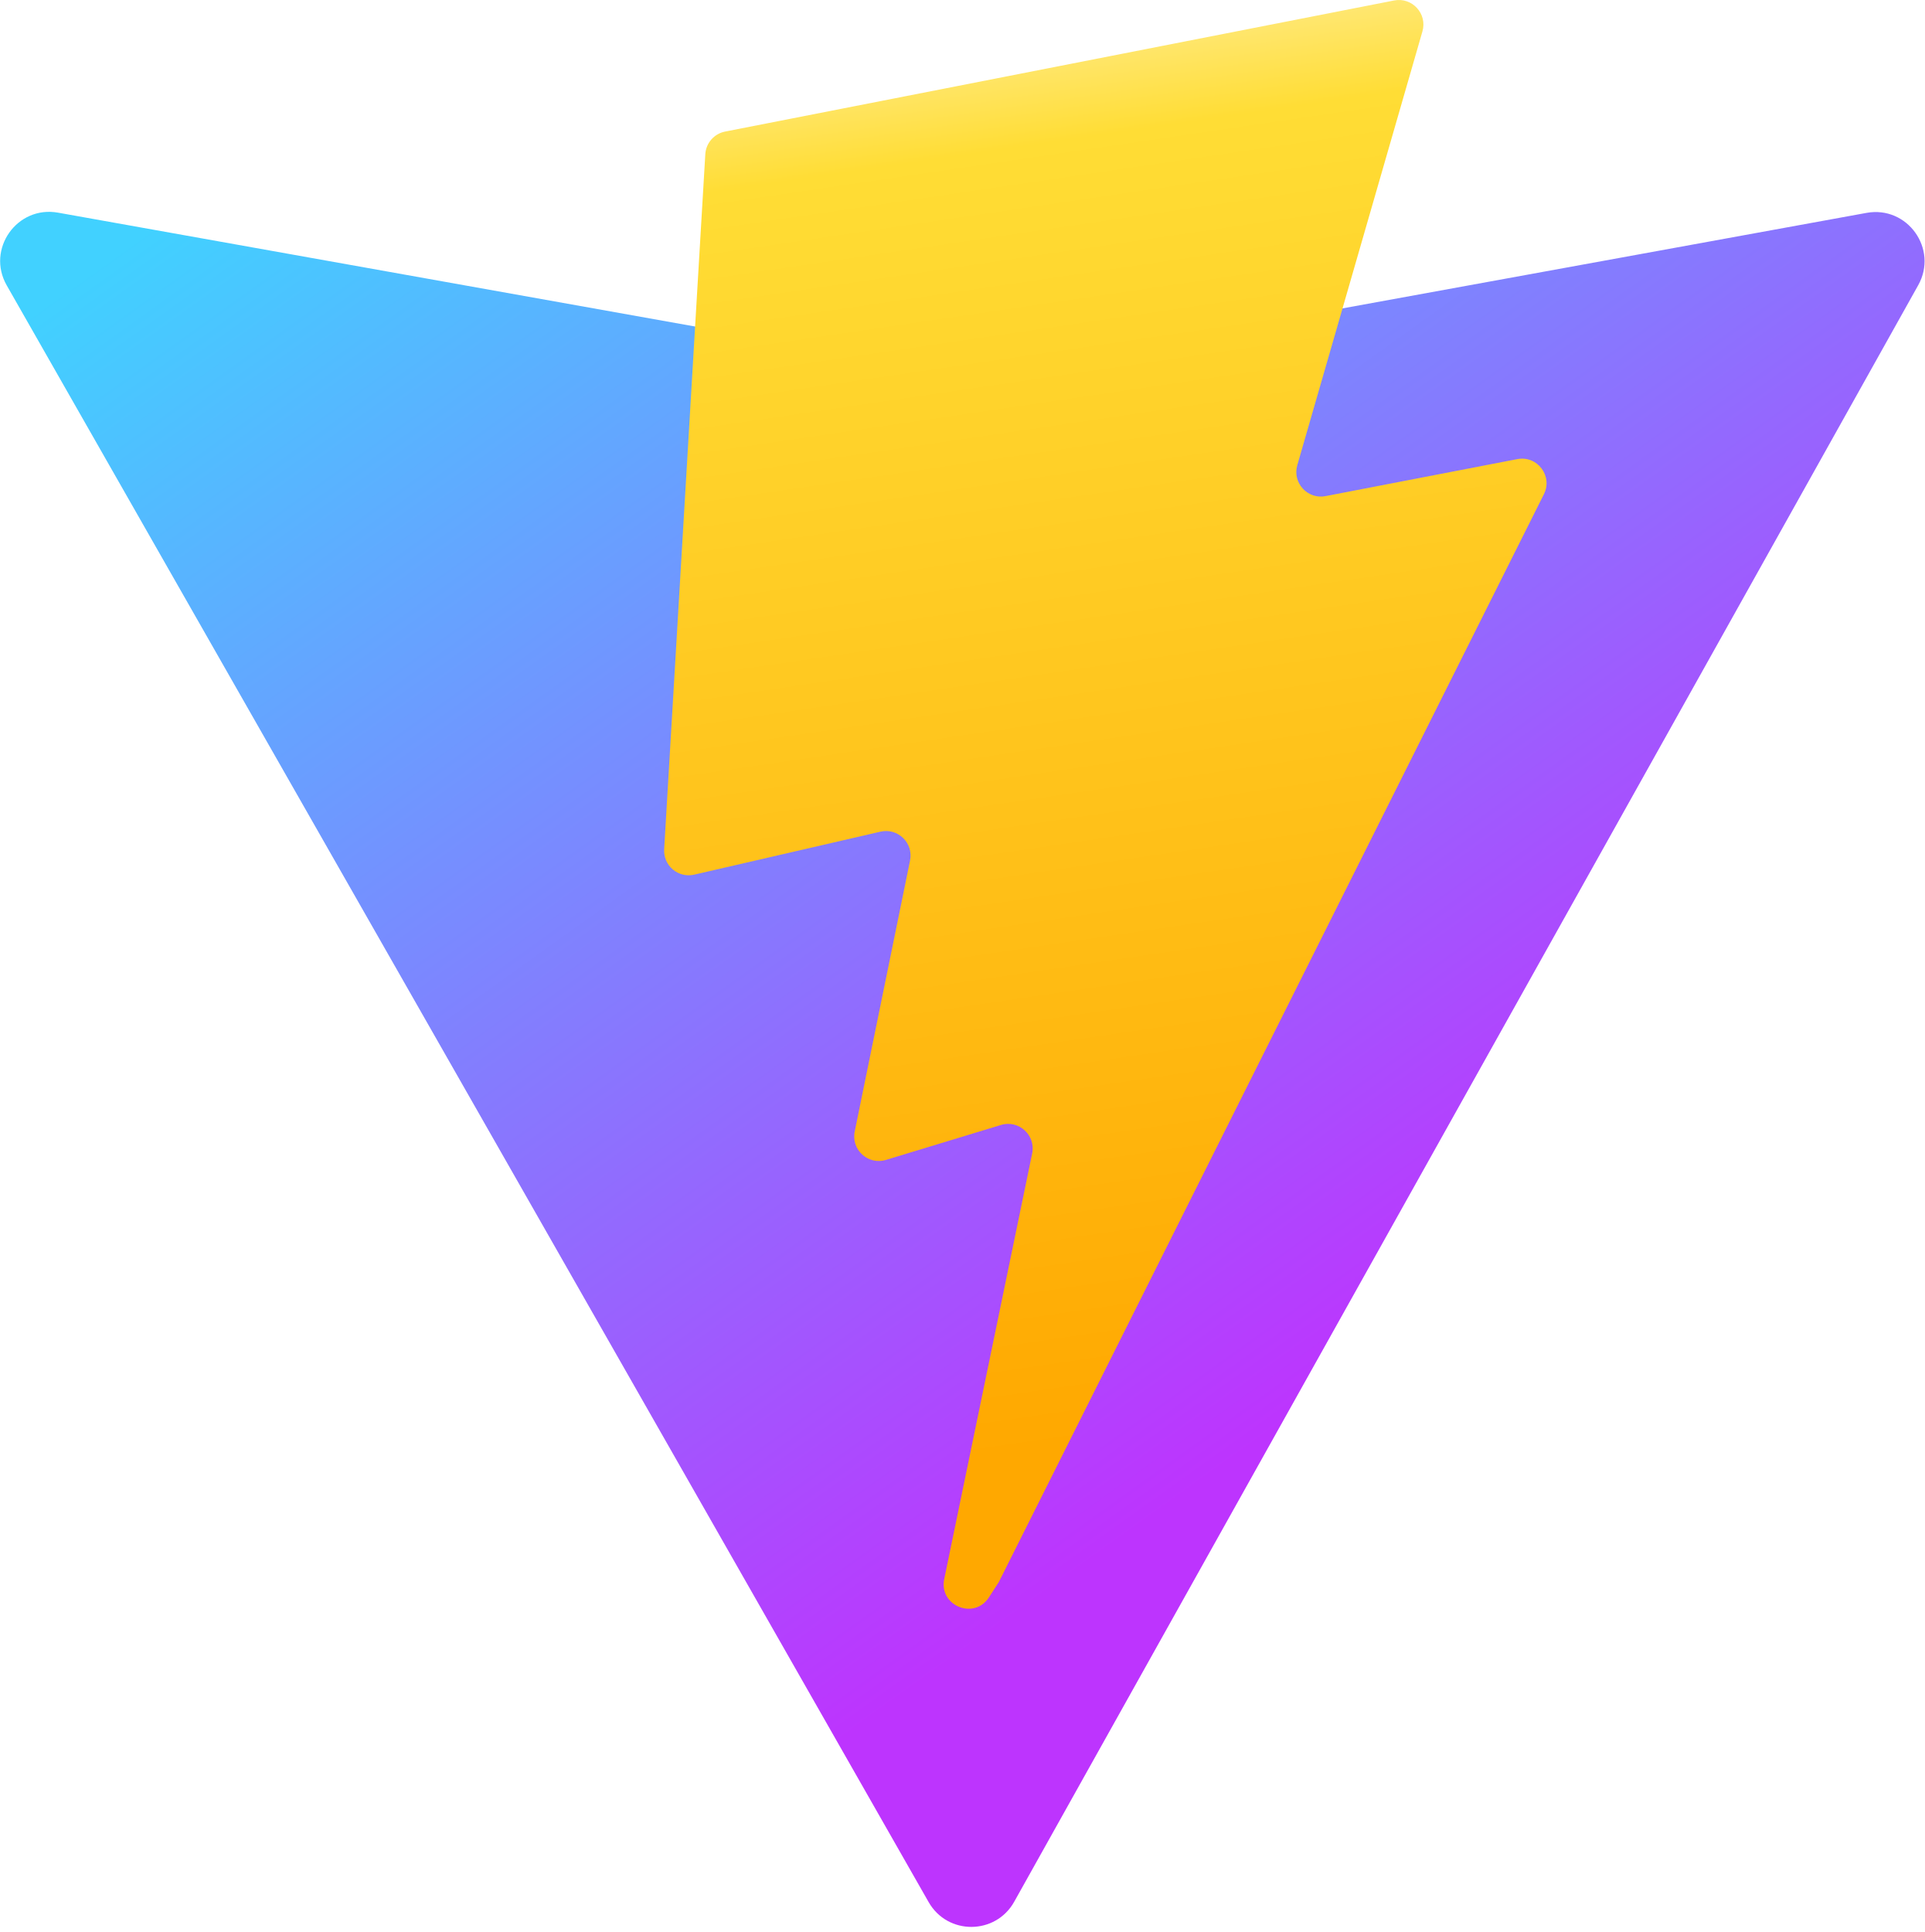
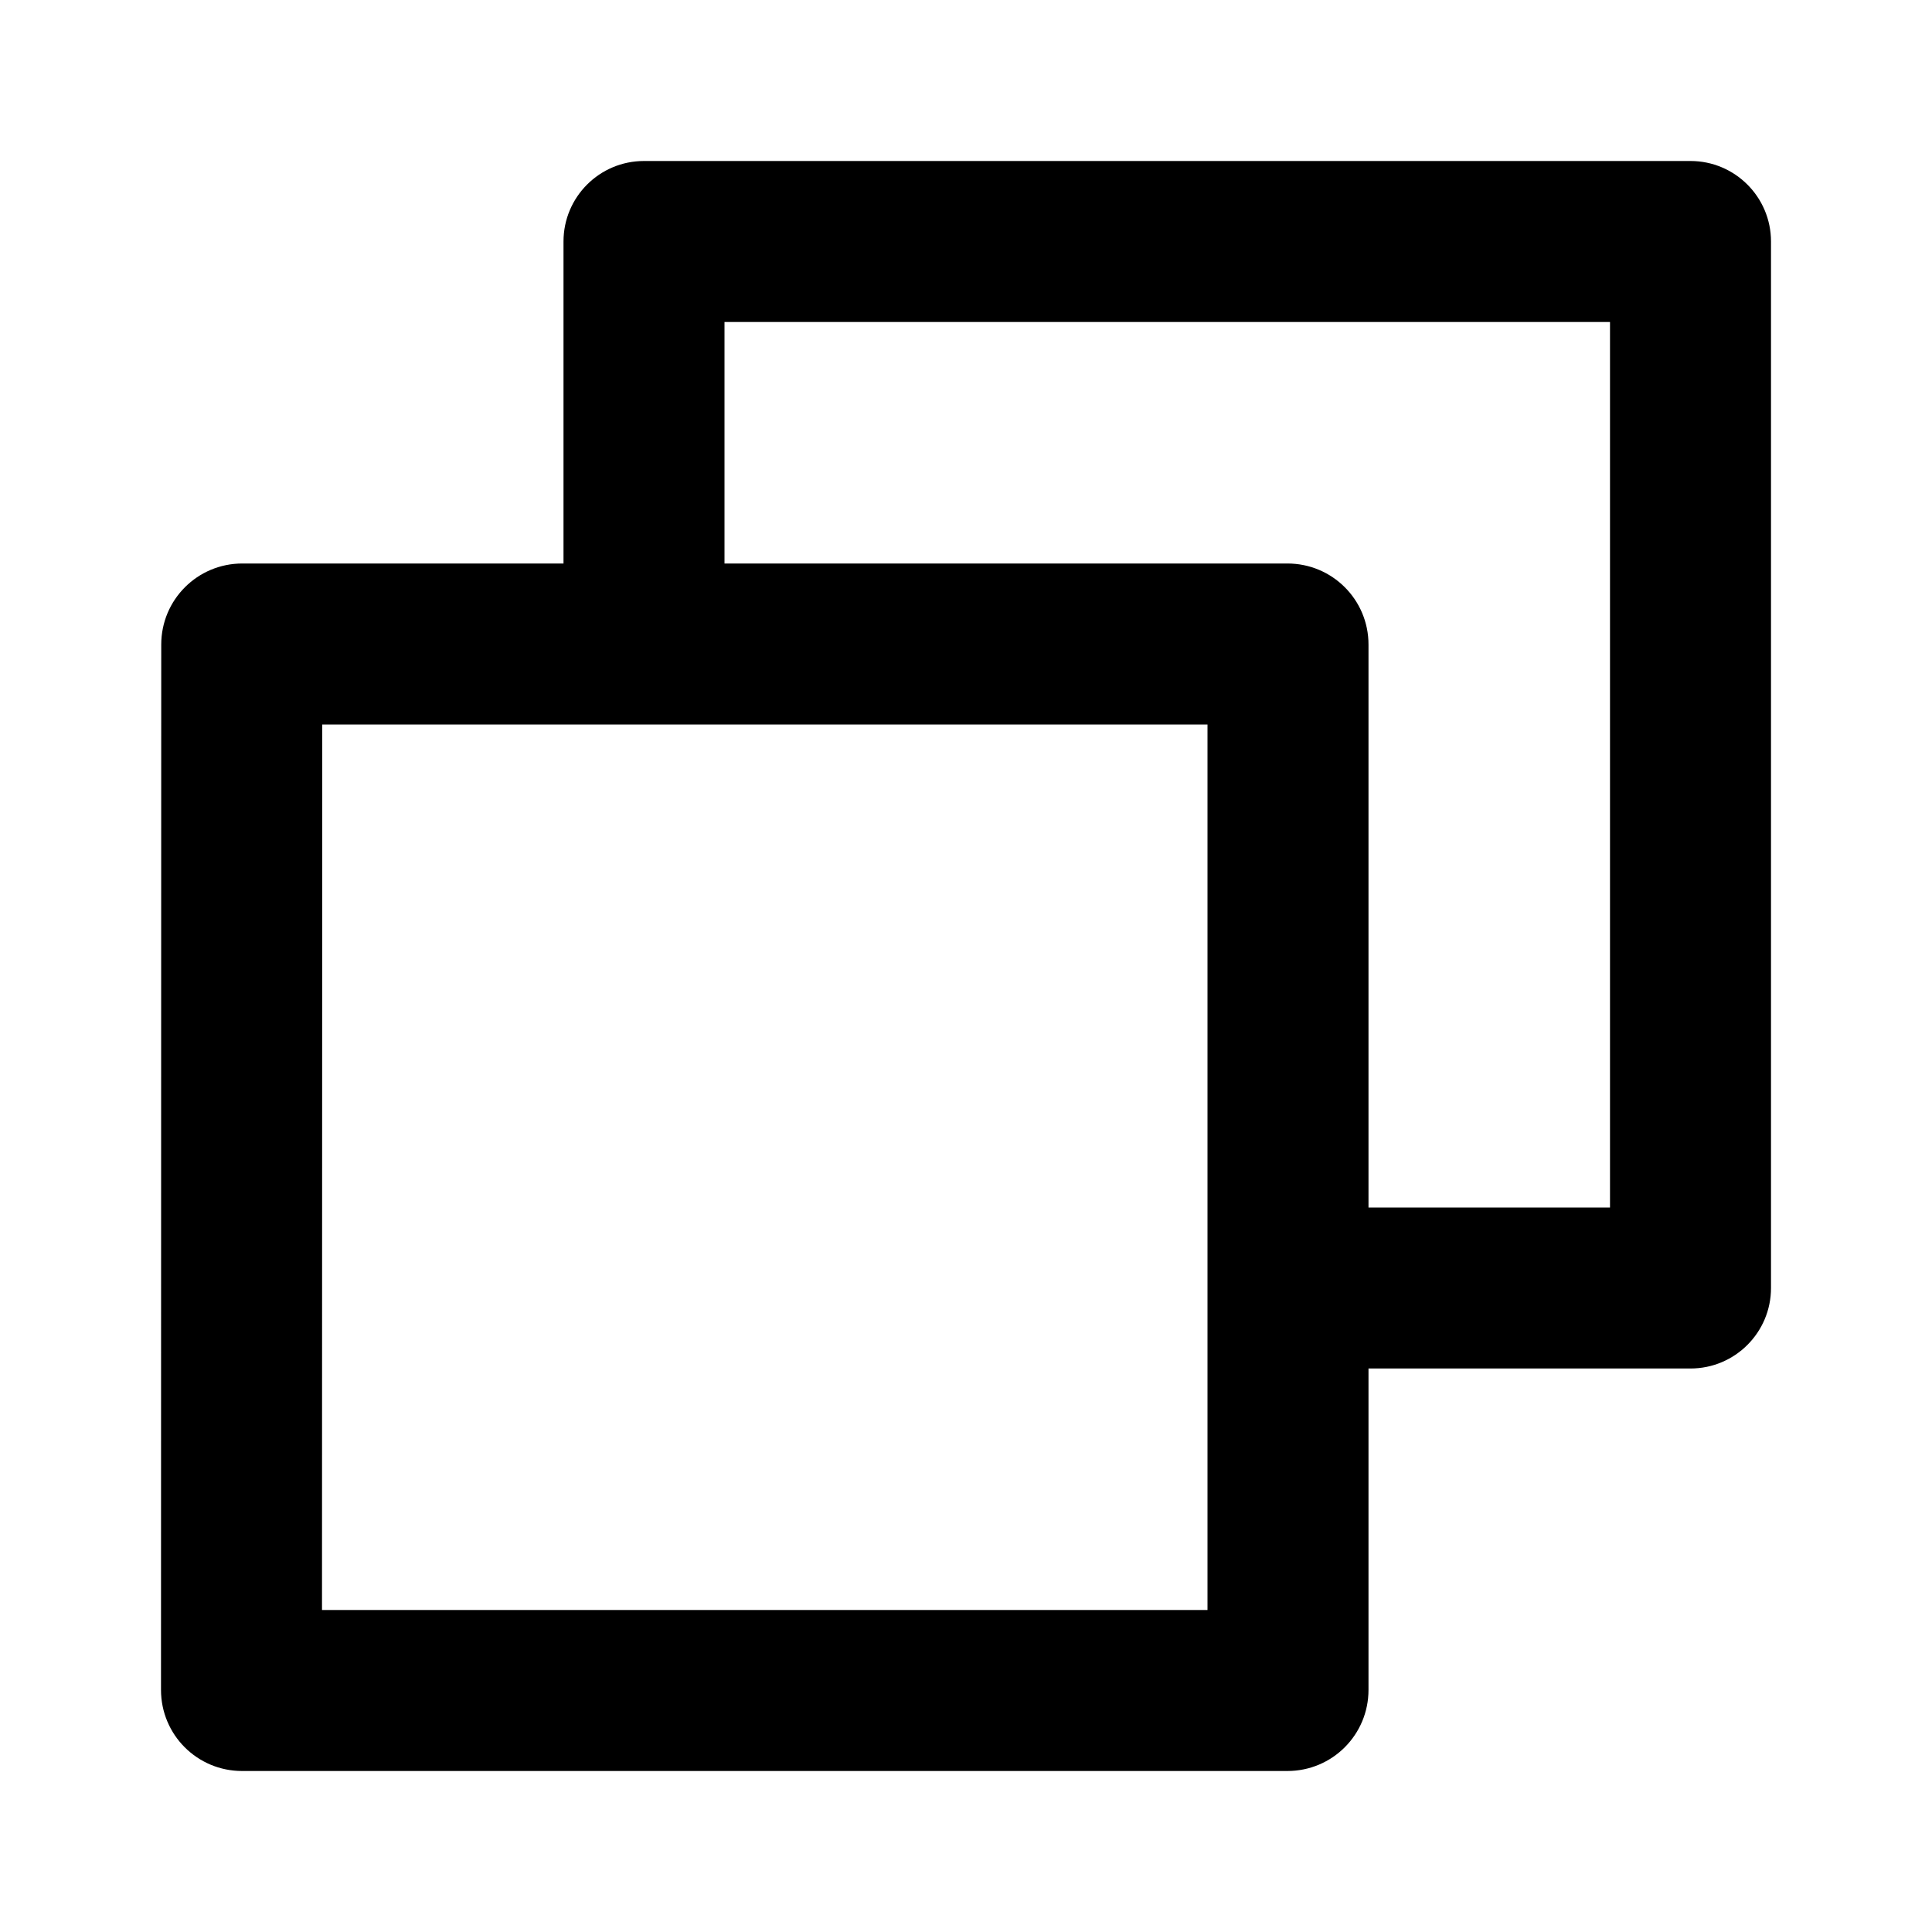
- <svg xmlns="http://www.w3.org/2000/svg" aria-hidden="true" role="img" class="iconify iconify--logos" width="31.88" height="32" preserveAspectRatio="xMidYMid meet" viewBox="0 0 256 257">
-   <defs>
-     <linearGradient id="IconifyId1813088fe1fbc01fb466" x1="-.828%" x2="57.636%" y1="7.652%" y2="78.411%">
-       <stop offset="0%" stop-color="#41D1FF" />
-       <stop offset="100%" stop-color="#BD34FE" />
-     </linearGradient>
-     <linearGradient id="IconifyId1813088fe1fbc01fb467" x1="43.376%" x2="50.316%" y1="2.242%" y2="89.03%">
-       <stop offset="0%" stop-color="#FFEA83" />
-       <stop offset="8.333%" stop-color="#FFDD35" />
-       <stop offset="100%" stop-color="#FFA800" />
-     </linearGradient>
-   </defs>
-   <path fill="url(#IconifyId1813088fe1fbc01fb466)" d="M255.153 37.938L134.897 252.976c-2.483 4.44-8.862 4.466-11.382.048L.875 37.958c-2.746-4.814 1.371-10.646 6.827-9.67l120.385 21.517a6.537 6.537 0 0 0 2.322-.004l117.867-21.483c5.438-.991 9.574 4.796 6.877 9.62Z" />
-   <path fill="url(#IconifyId1813088fe1fbc01fb467)" d="M185.432.063L96.44 17.501a3.268 3.268 0 0 0-2.634 3.014l-5.474 92.456a3.268 3.268 0 0 0 3.997 3.378l24.777-5.718c2.318-.535 4.413 1.507 3.936 3.838l-7.361 36.047c-.495 2.426 1.782 4.5 4.151 3.78l15.304-4.649c2.372-.72 4.652 1.36 4.15 3.788l-11.698 56.621c-.732 3.542 3.979 5.473 5.943 2.437l1.313-2.028l72.516-144.72c1.215-2.423-.88-5.186-3.54-4.672l-25.505 4.922c-2.396.462-4.435-1.77-3.759-4.114l16.646-57.705c.677-2.35-1.37-4.583-3.769-4.113Z" />
+ <svg xmlns="http://www.w3.org/2000/svg" viewBox="0 0 24 24">
+   <path d="M7 7V3C7 2.448 7.447 2 8 2H21C21.552 2 22 2.448 22 3V16C22 16.552 21.552 17 21 17H17V20.992C17 21.549 16.551 22 15.992 22H3.007C2.451 22 2 21.551 2 20.992L2.003 8.007C2.003 7.451 2.452 7 3.01 7H7ZM9 7H15.993C16.549 7 17 7.449 17 8.007V15H20V4H9V7ZM4.003 9L4 20H15V9H4.003Z" fill="currentColor" />
</svg>
